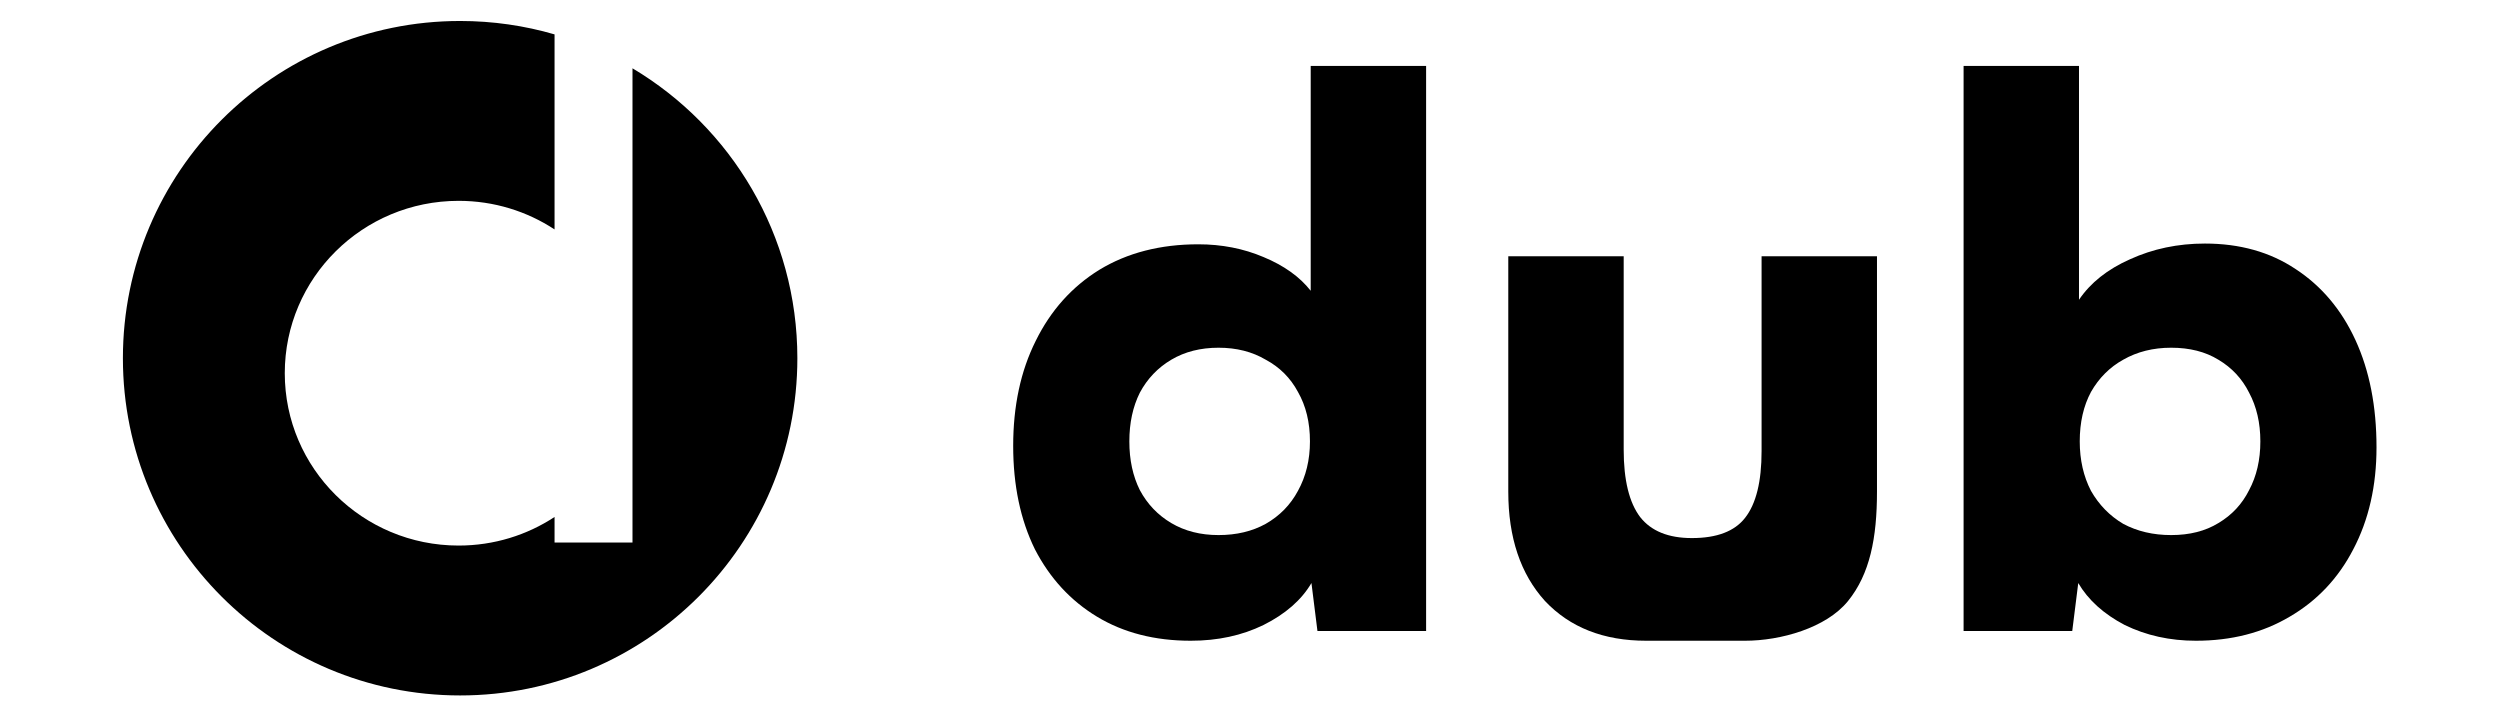
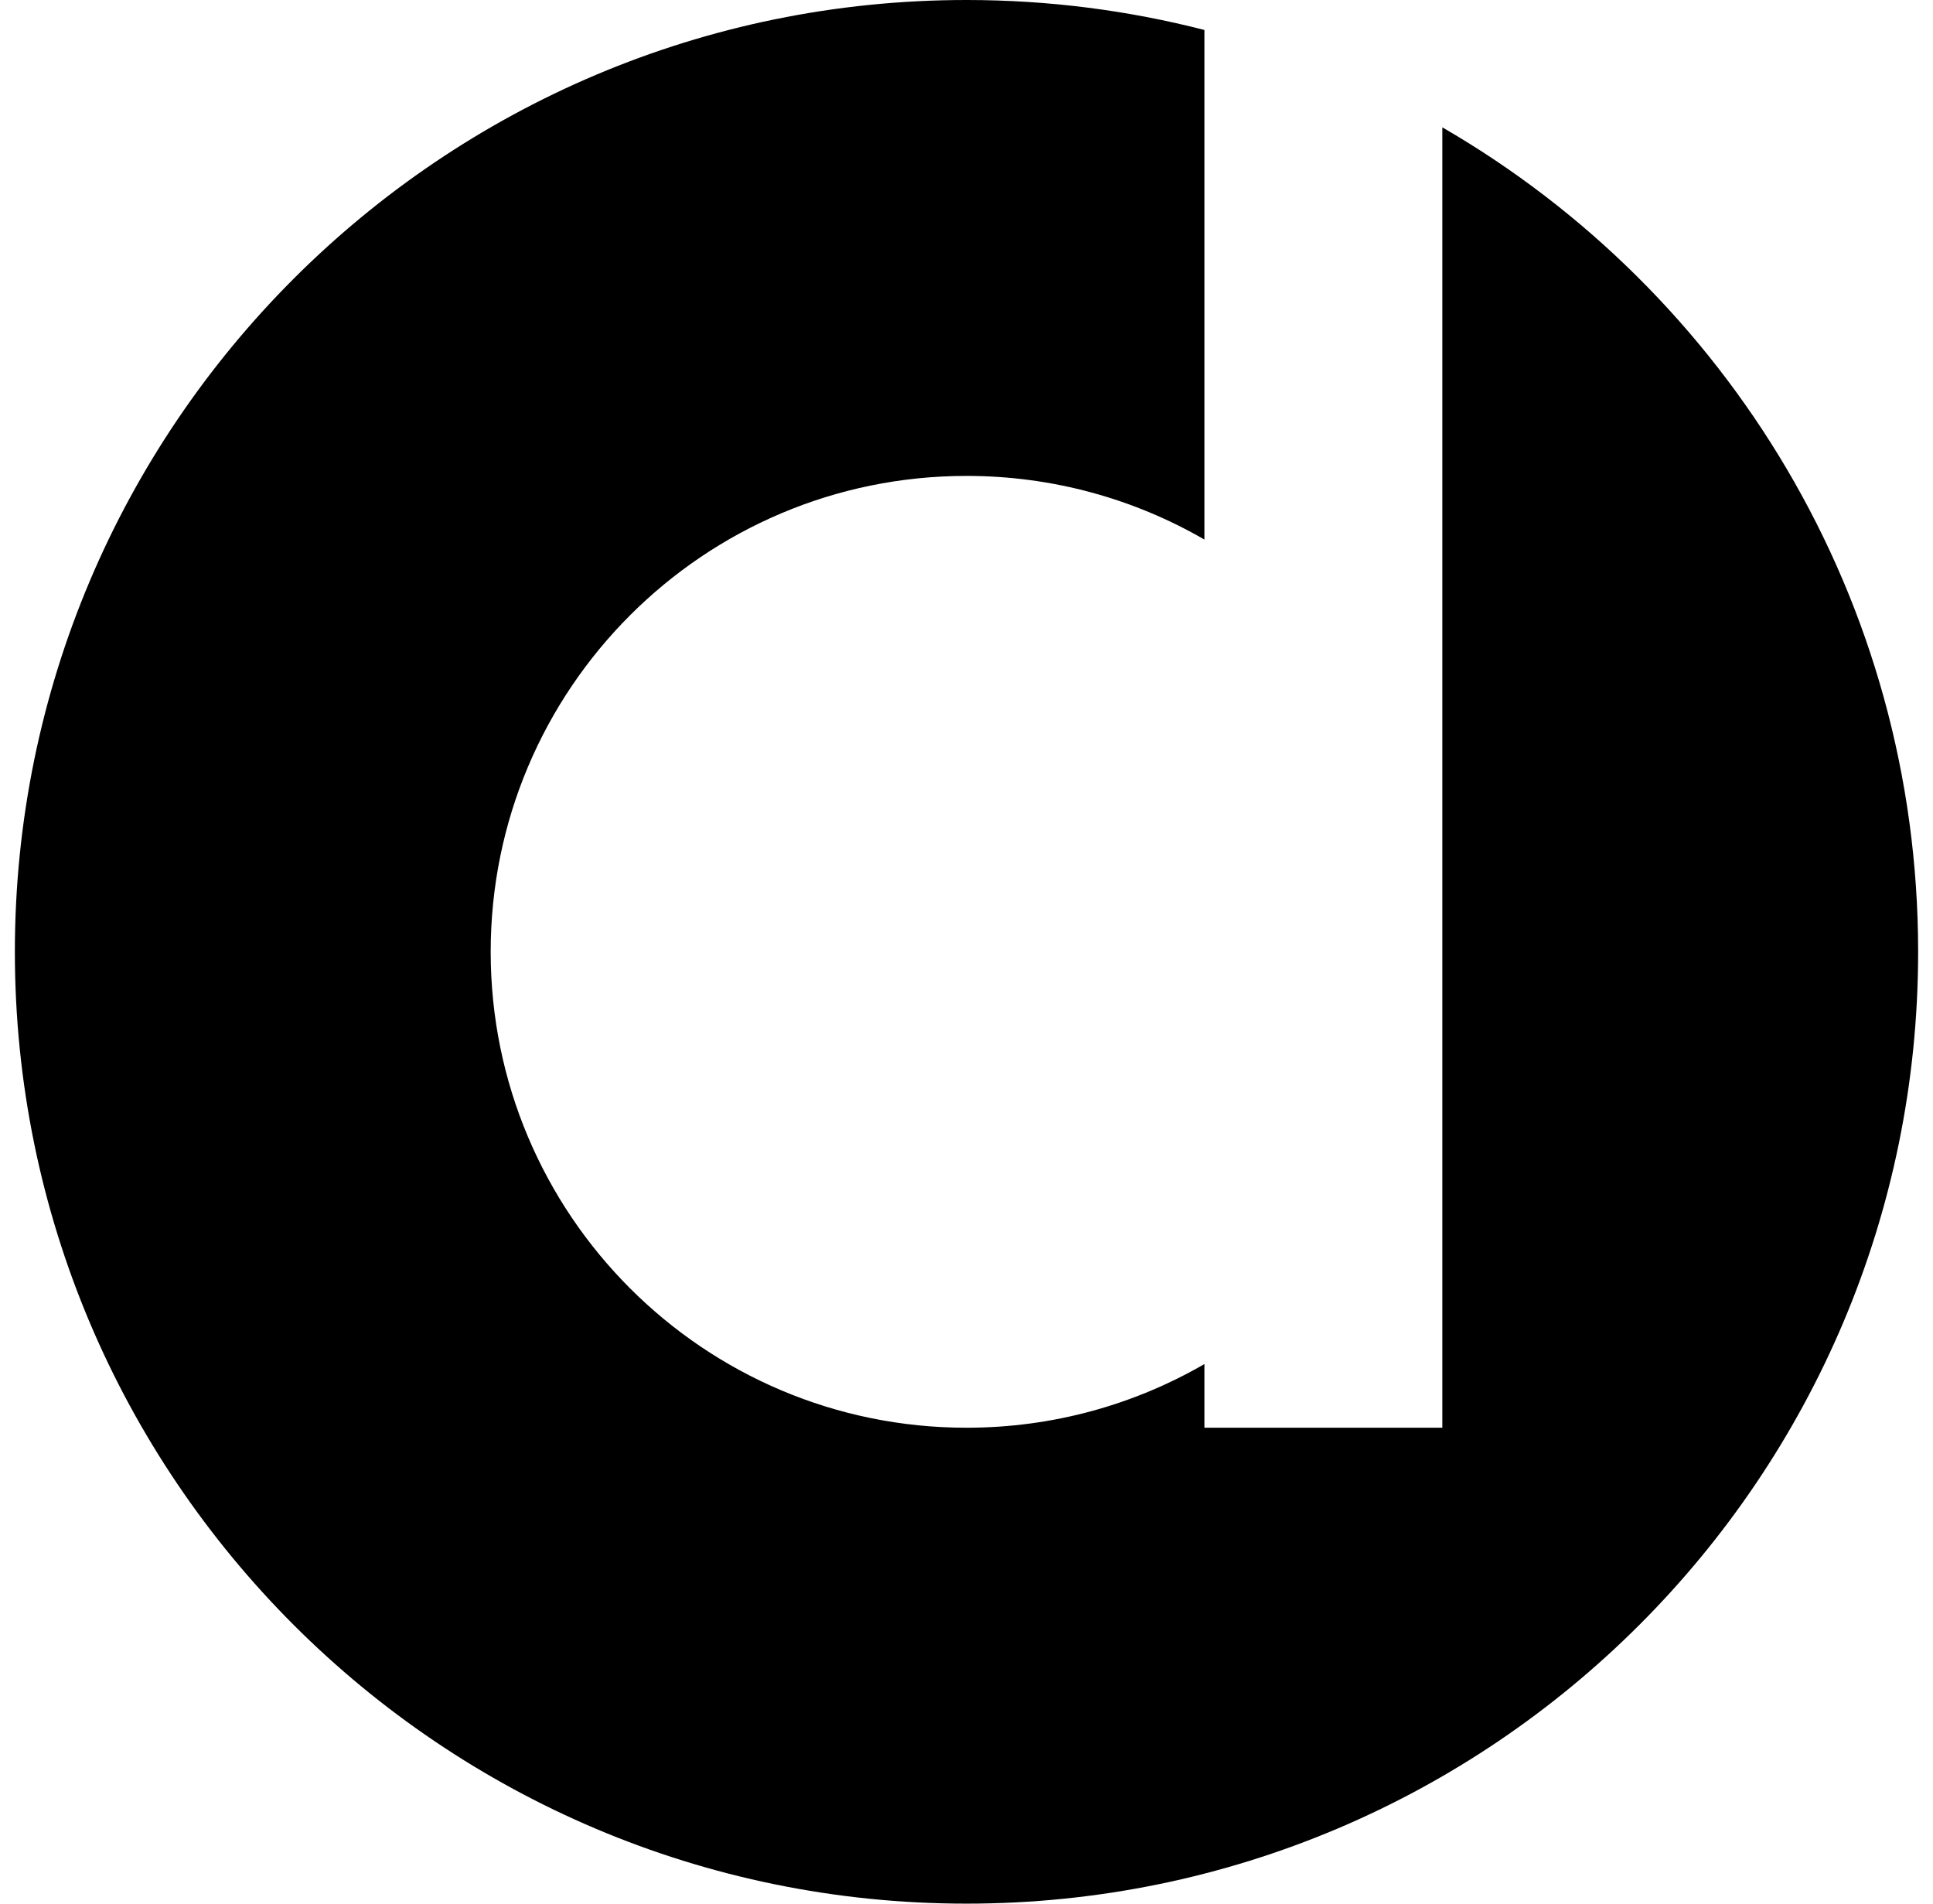
- <svg xmlns="http://www.w3.org/2000/svg" width="834" height="236" viewBox="0 0 834 236" fill="none">
-   <path fill-rule="evenodd" clip-rule="evenodd" d="M185 11.47C175.005 8.56 164.434 7 153.5 7C91.368 7 41 57.368 41 119.5C41 181.632 91.368 232 153.5 232C215.632 232 266 181.632 266 119.5C266 78.377 243.936 42.408 211 22.784V124.5V181H185V172.464C175.828 178.49 164.827 182 153 182C120.967 182 95 156.256 95 124.5C95 92.744 120.967 67 153 67C164.827 67 175.828 70.51 185 76.536V11.47Z" fill="black" style="fill:black;fill-opacity:1;" />
-   <path d="M397.25 213.75C385.25 213.75 374.833 211.083 366 205.75C357.167 200.417 350.25 192.917 345.25 183.25C340.417 173.417 338 161.917 338 148.75C338 135.417 340.5 123.75 345.5 113.75C350.5 103.583 357.583 95.667 366.75 90C376.083 84.333 387.083 81.5 399.75 81.5C407.583 81.5 414.833 82.917 421.5 85.75C428.333 88.583 433.583 92.333 437.25 97V22H475.75V210.5H439.5L437.5 194.5C434.167 200.167 428.833 204.833 421.5 208.5C414.333 212 406.25 213.75 397.25 213.75ZM406.5 178.5C412.5 178.5 417.75 177.25 422.25 174.75C426.917 172.083 430.5 168.417 433 163.75C435.667 158.917 437 153.417 437 147.25C437 140.917 435.667 135.417 433 130.75C430.5 126.083 426.917 122.5 422.25 120C417.75 117.333 412.5 116 406.5 116C400.5 116 395.25 117.333 390.75 120C386.25 122.667 382.75 126.333 380.25 131C377.917 135.667 376.75 141.083 376.75 147.25C376.75 153.417 377.917 158.833 380.25 163.5C382.75 168.167 386.25 171.833 390.75 174.5C395.25 177.167 400.5 178.5 406.5 178.5Z" fill="black" style="fill:black;fill-opacity:1;" />
-   <path d="M587.662 85.5H626.162C626.162 85.5 626.162 148.5 626.162 164C626.162 179.5 623.786 191.5 616.5 200.5C609.214 209.5 594 213.75 582.162 213.75C570.324 213.75 564.412 213.75 564.412 213.75C564.412 213.75 556.662 213.75 549.162 213.75C534.995 213.75 523.745 209.333 515.412 200.5C507.245 191.5 503.162 179.333 503.162 164V85.5H541.662V150C541.662 160.167 543.495 167.667 547.162 172.5C550.829 177.167 556.579 179.5 564.412 179.5C572.745 179.5 578.662 177.25 582.162 172.75C585.829 168.083 587.662 160.667 587.662 150.5V85.5Z" fill="black" style="fill:black;fill-opacity:1;" />
-   <path d="M691.303 210.5H655.053V22H693.553V100C697.386 94.333 703.053 89.833 710.553 86.5C718.219 83 726.553 81.25 735.553 81.25C747.219 81.25 757.303 84.083 765.803 89.75C774.469 95.417 781.136 103.333 785.803 113.5C790.469 123.667 792.803 135.583 792.803 149.25C792.803 162.083 790.219 173.417 785.053 183.25C780.053 192.917 772.969 200.417 763.803 205.75C754.803 211.083 744.386 213.75 732.553 213.75C723.886 213.75 715.969 212 708.803 208.5C701.803 204.833 696.636 200.167 693.303 194.5L691.303 210.5ZM693.803 147.25C693.803 153.417 695.053 158.917 697.553 163.75C700.219 168.417 703.803 172.083 708.303 174.75C712.969 177.25 718.303 178.5 724.303 178.5C730.469 178.5 735.719 177.167 740.053 174.5C744.553 171.833 747.969 168.167 750.303 163.5C752.803 158.833 754.053 153.417 754.053 147.25C754.053 141.083 752.803 135.667 750.303 131C747.969 126.333 744.553 122.667 740.053 120C735.719 117.333 730.469 116 724.303 116C718.303 116 712.969 117.333 708.303 120C703.803 122.5 700.219 126.083 697.553 130.75C695.053 135.417 693.803 140.917 693.803 147.25Z" fill="black" style="fill:black;fill-opacity:1;" />
+ <svg xmlns="http://www.w3.org/2000/svg" width="65" height="64" viewBox="0 0 65 64" fill="none">
+   <path fill-rule="evenodd" clip-rule="evenodd" d="M32.5 64C50.173 64 64.5 49.673 64.5 32C64.5 20.155 58.065 9.814 48.5 4.281V32V48H40.5V45.859C38.147 47.221 35.414 48 32.5 48C23.663 48 16.5 40.836 16.5 32C16.5 23.163 23.663 16 32.5 16C35.414 16 38.147 16.779 40.5 18.14V1.008C37.943 0.35 35.262 0 32.5 0C14.827 0 0.5 14.327 0.5 32C0.5 49.673 14.827 64 32.5 64Z" fill="black" />
</svg>
